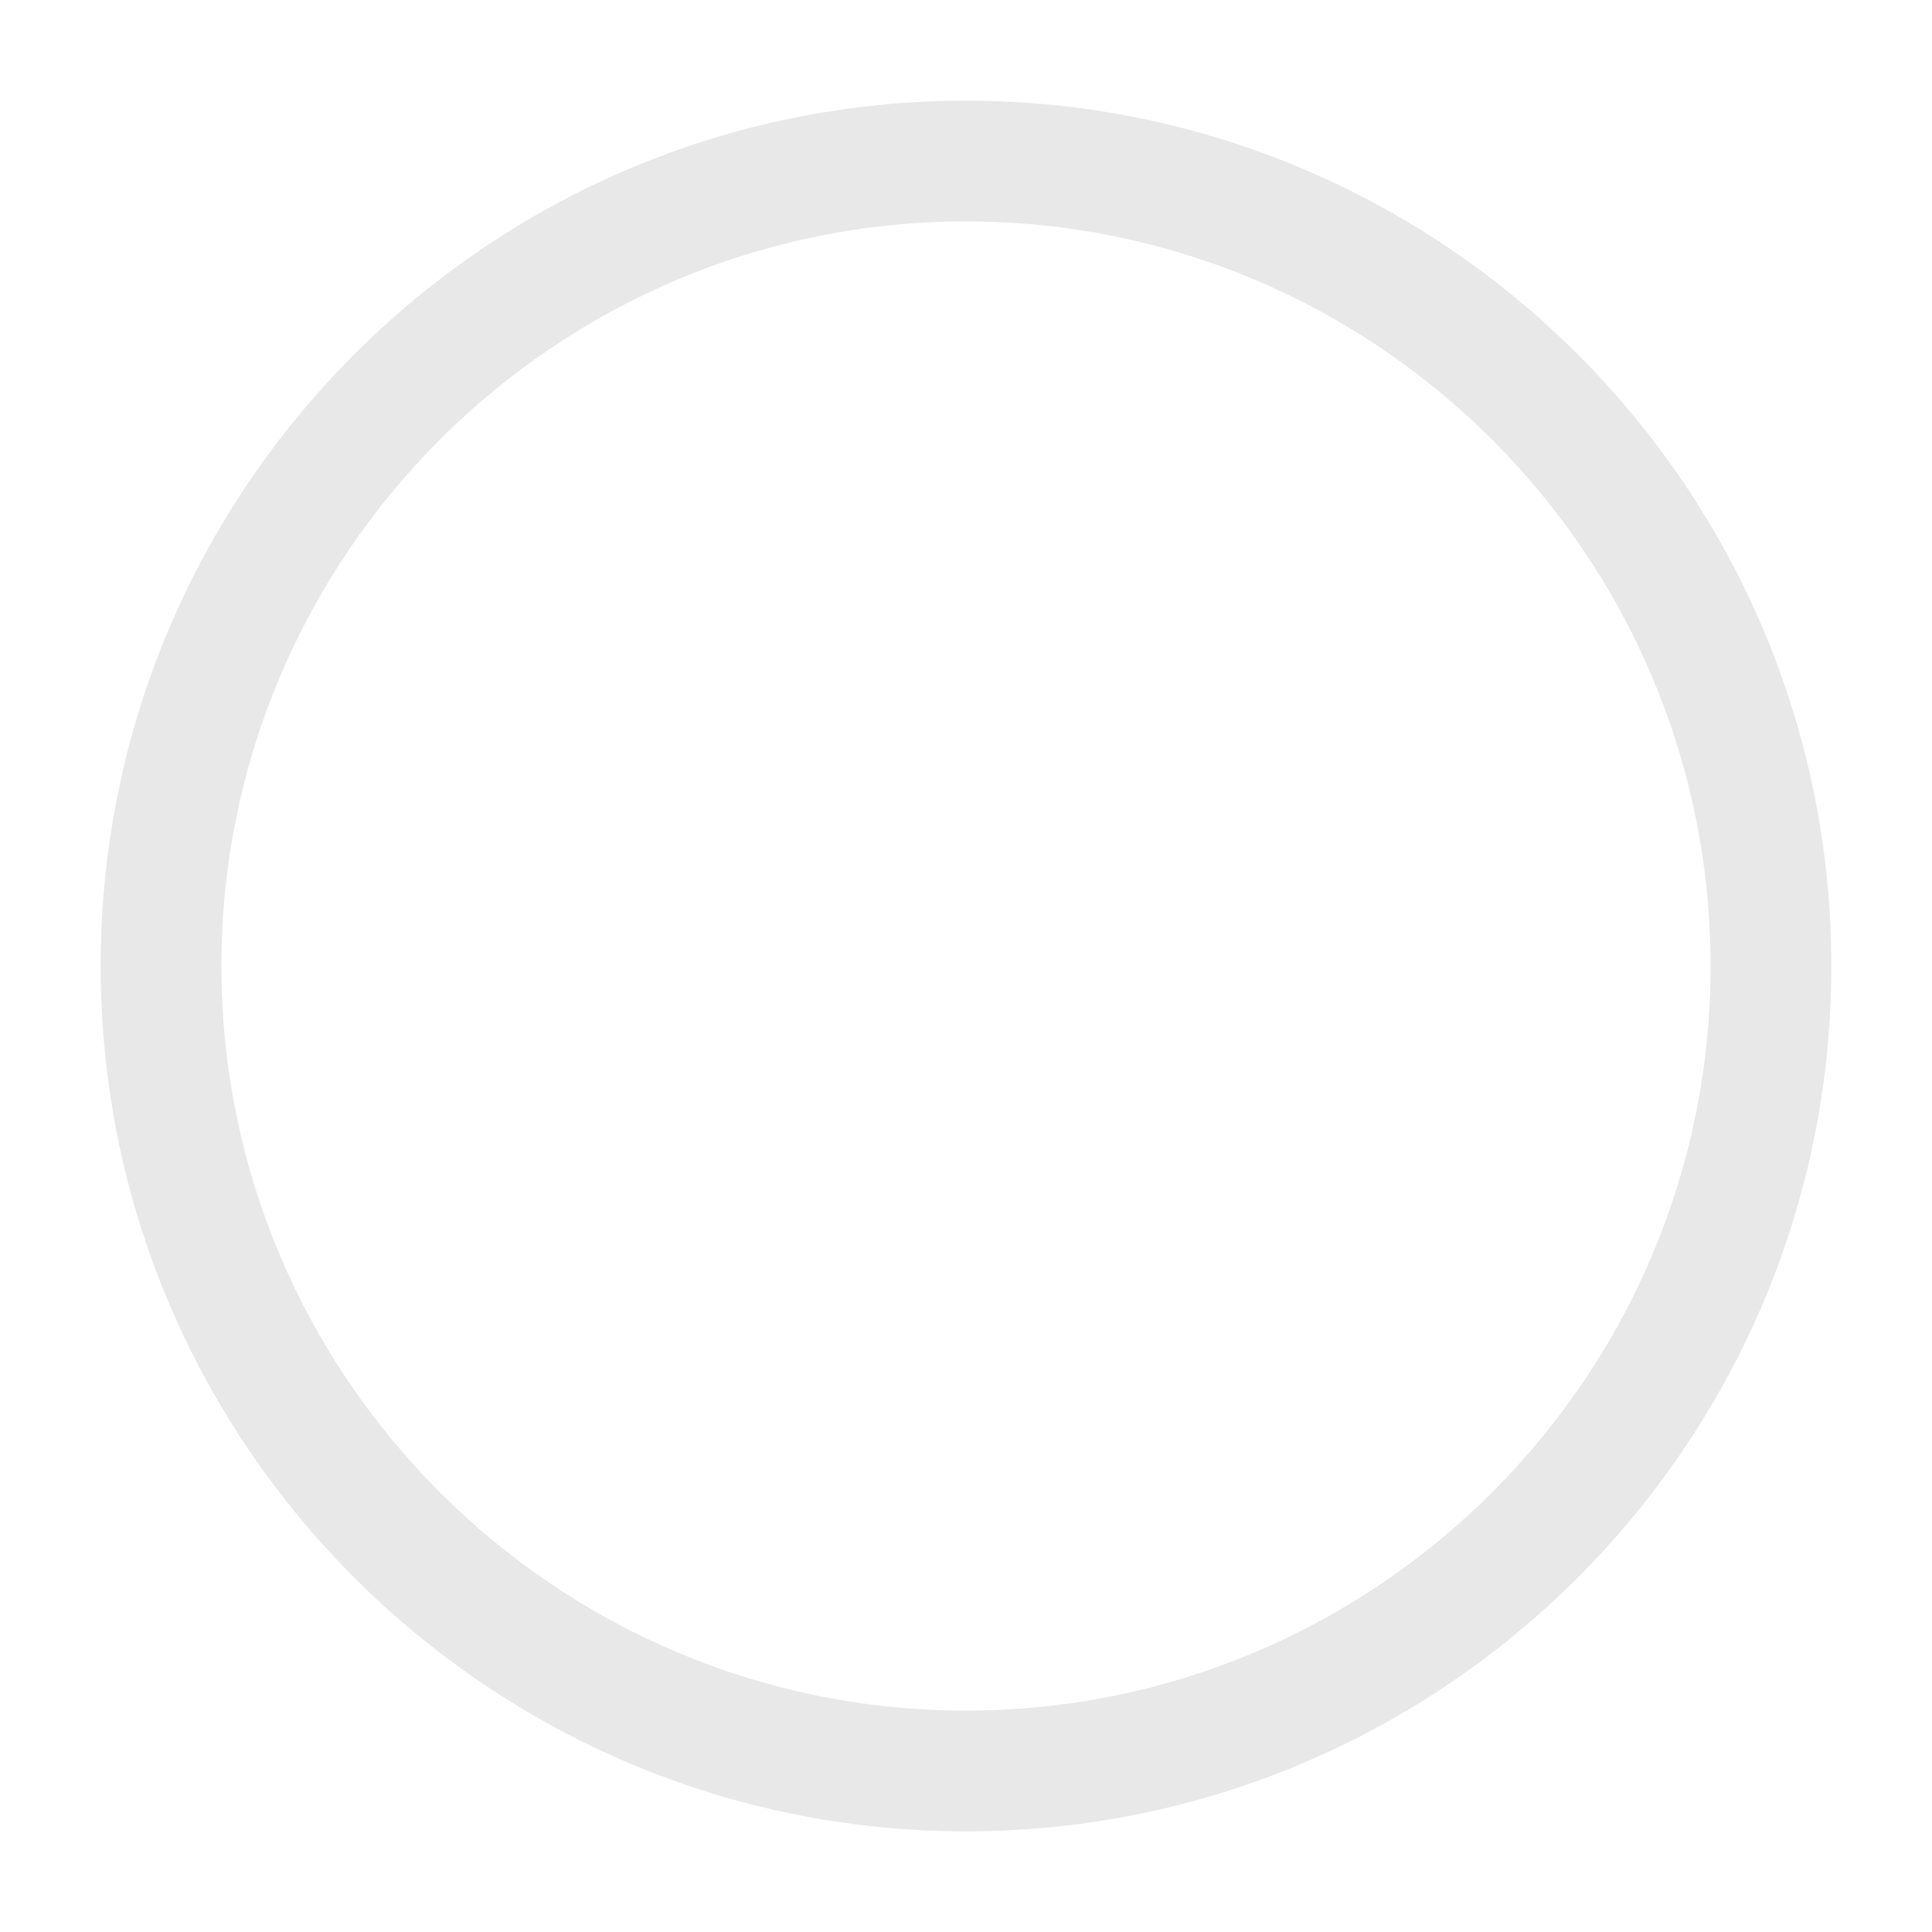
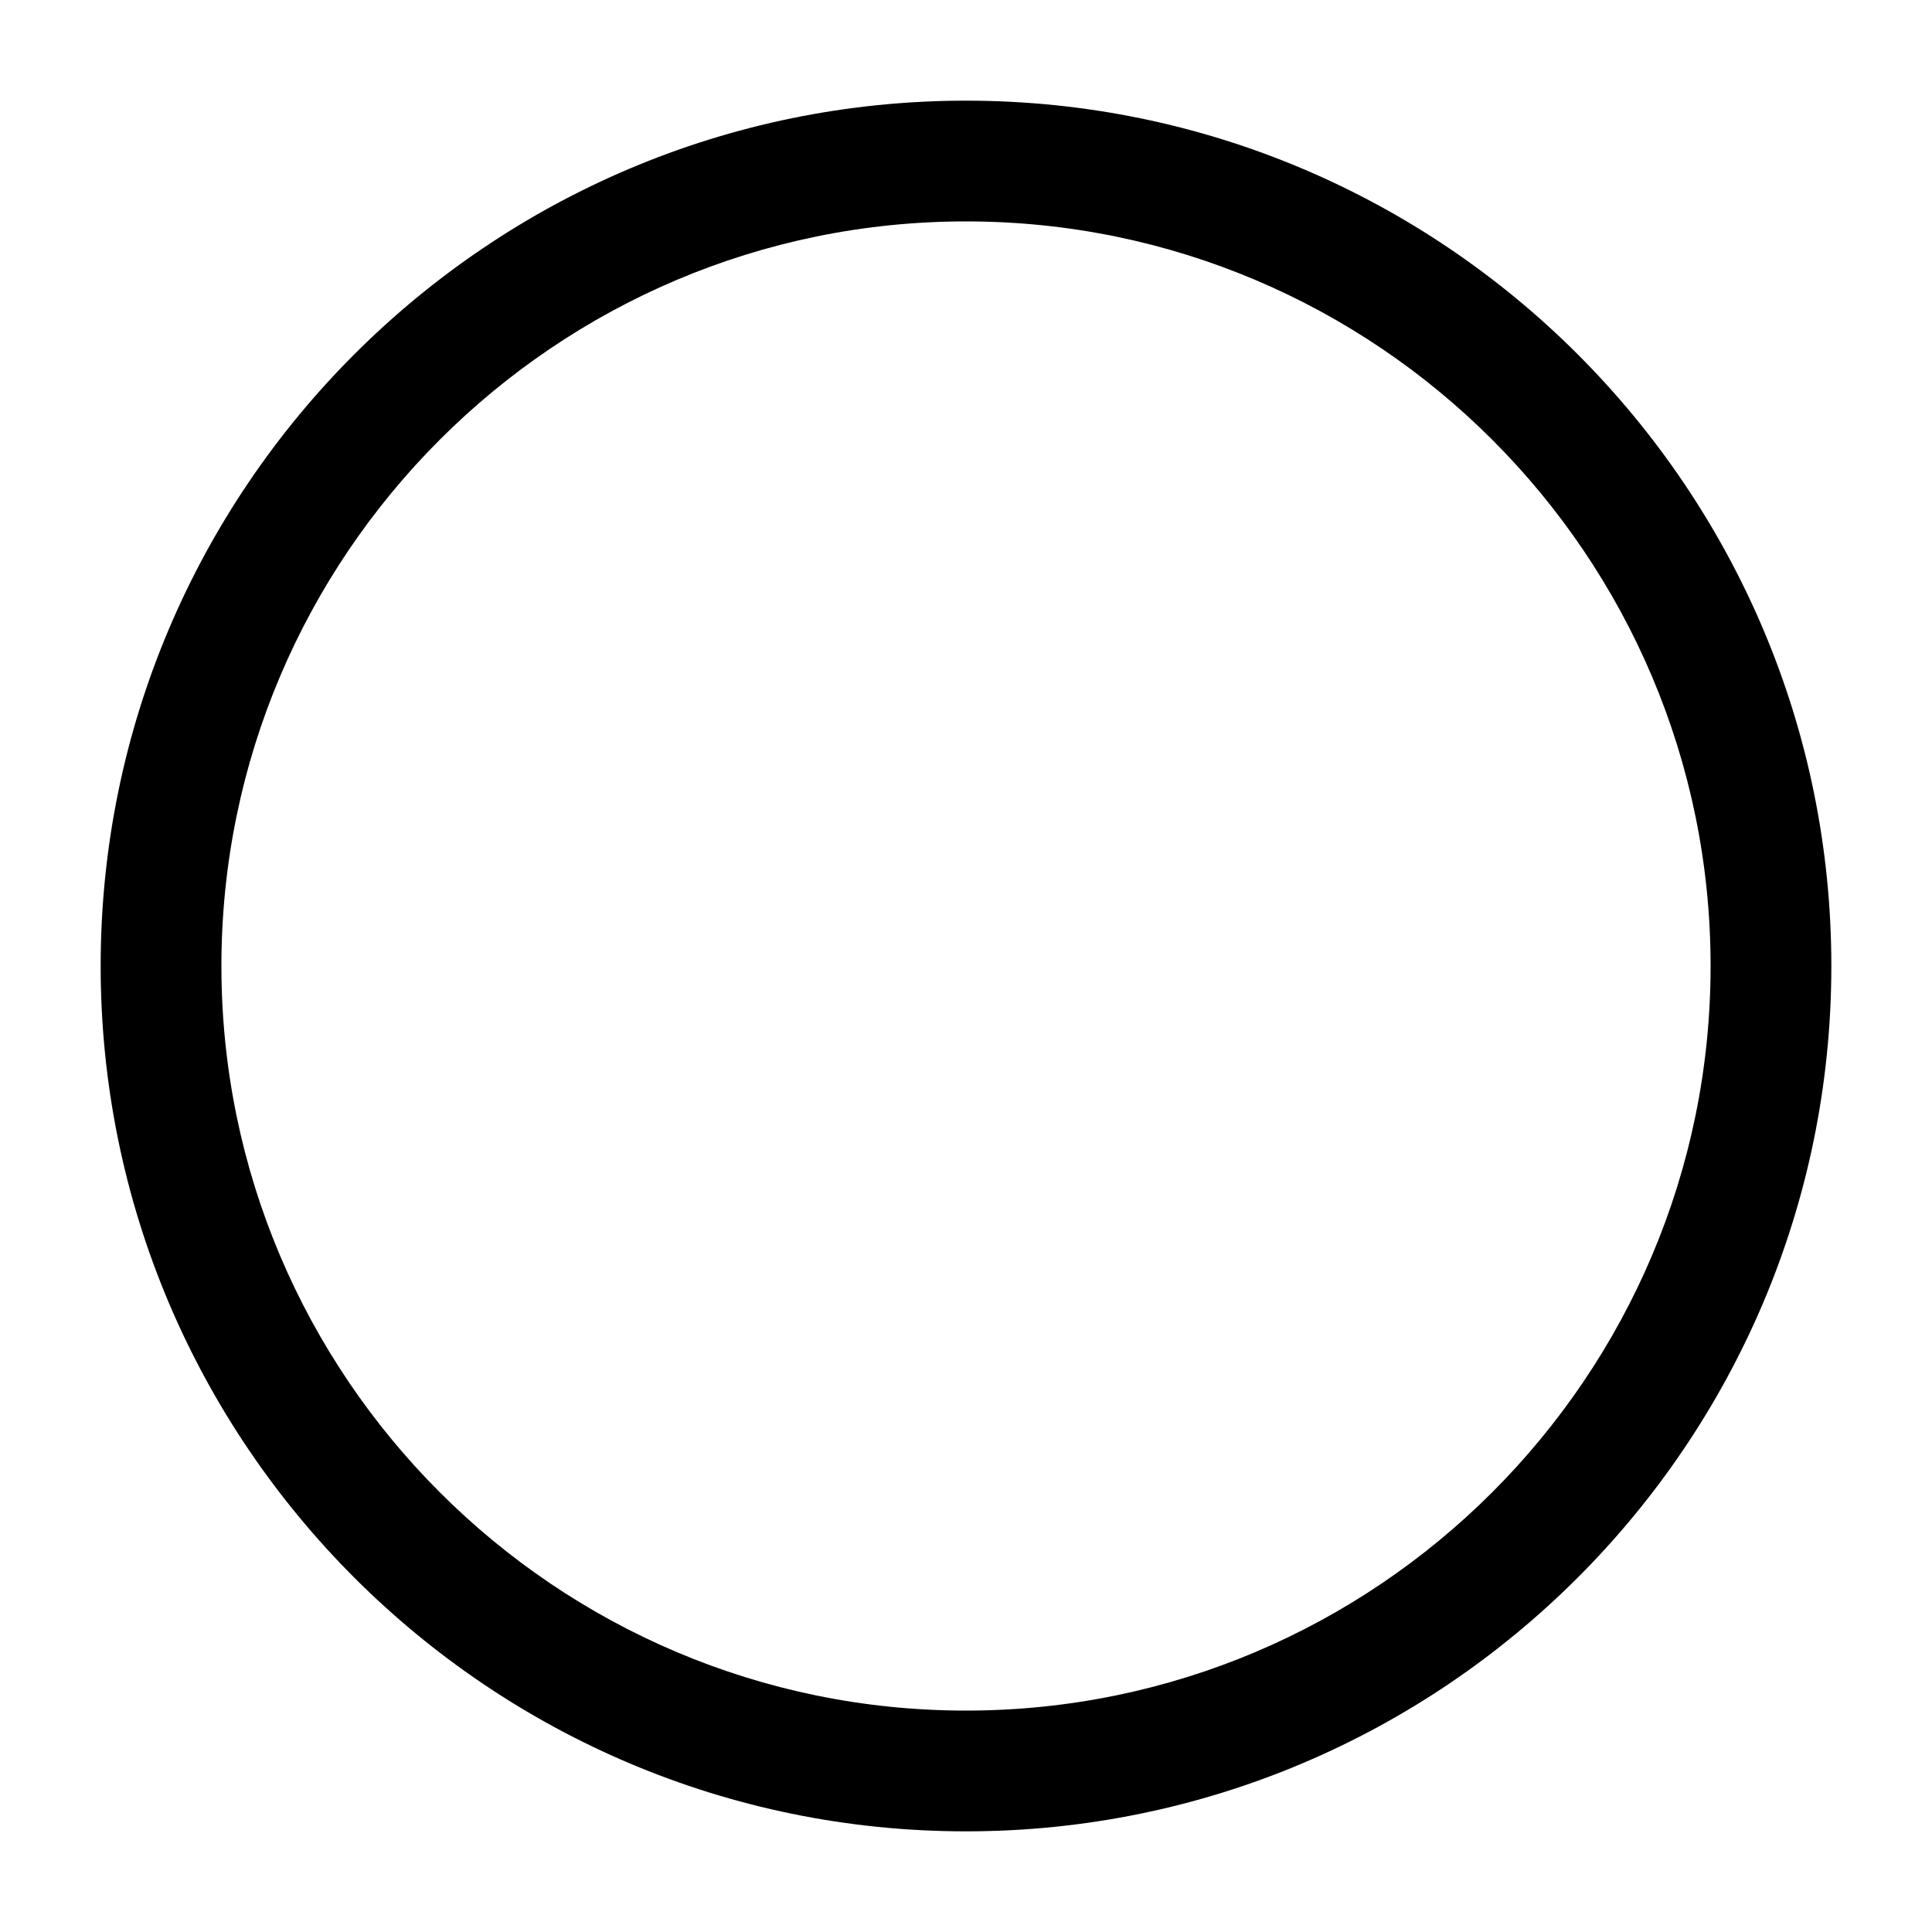
<svg xmlns="http://www.w3.org/2000/svg" width="20" height="20" viewBox="0 0 20 20" fill="none">
-   <path d="M10 18.958C5.058 18.958 1.042 14.941 1.042 10C1.042 5.058 5.058 1.042 10 1.042C14.942 1.042 18.958 5.058 18.958 10C18.958 14.941 14.942 18.958 10 18.958ZM10 2.292C5.75 2.292 2.292 5.75 2.292 10C2.292 14.25 5.75 17.708 10 17.708C14.25 17.708 17.708 14.25 17.708 10C17.708 5.75 14.25 2.292 10 2.292Z" fill="#E8E8E8" />
+   <path d="M10 18.958C5.058 18.958 1.042 14.941 1.042 10C1.042 5.058 5.058 1.042 10 1.042C14.942 1.042 18.958 5.058 18.958 10C18.958 14.941 14.942 18.958 10 18.958ZM10 2.292C5.75 2.292 2.292 5.75 2.292 10C2.292 14.25 5.75 17.708 10 17.708C14.25 17.708 17.708 14.25 17.708 10C17.708 5.75 14.25 2.292 10 2.292Z" fill="currentColor" />
</svg>
